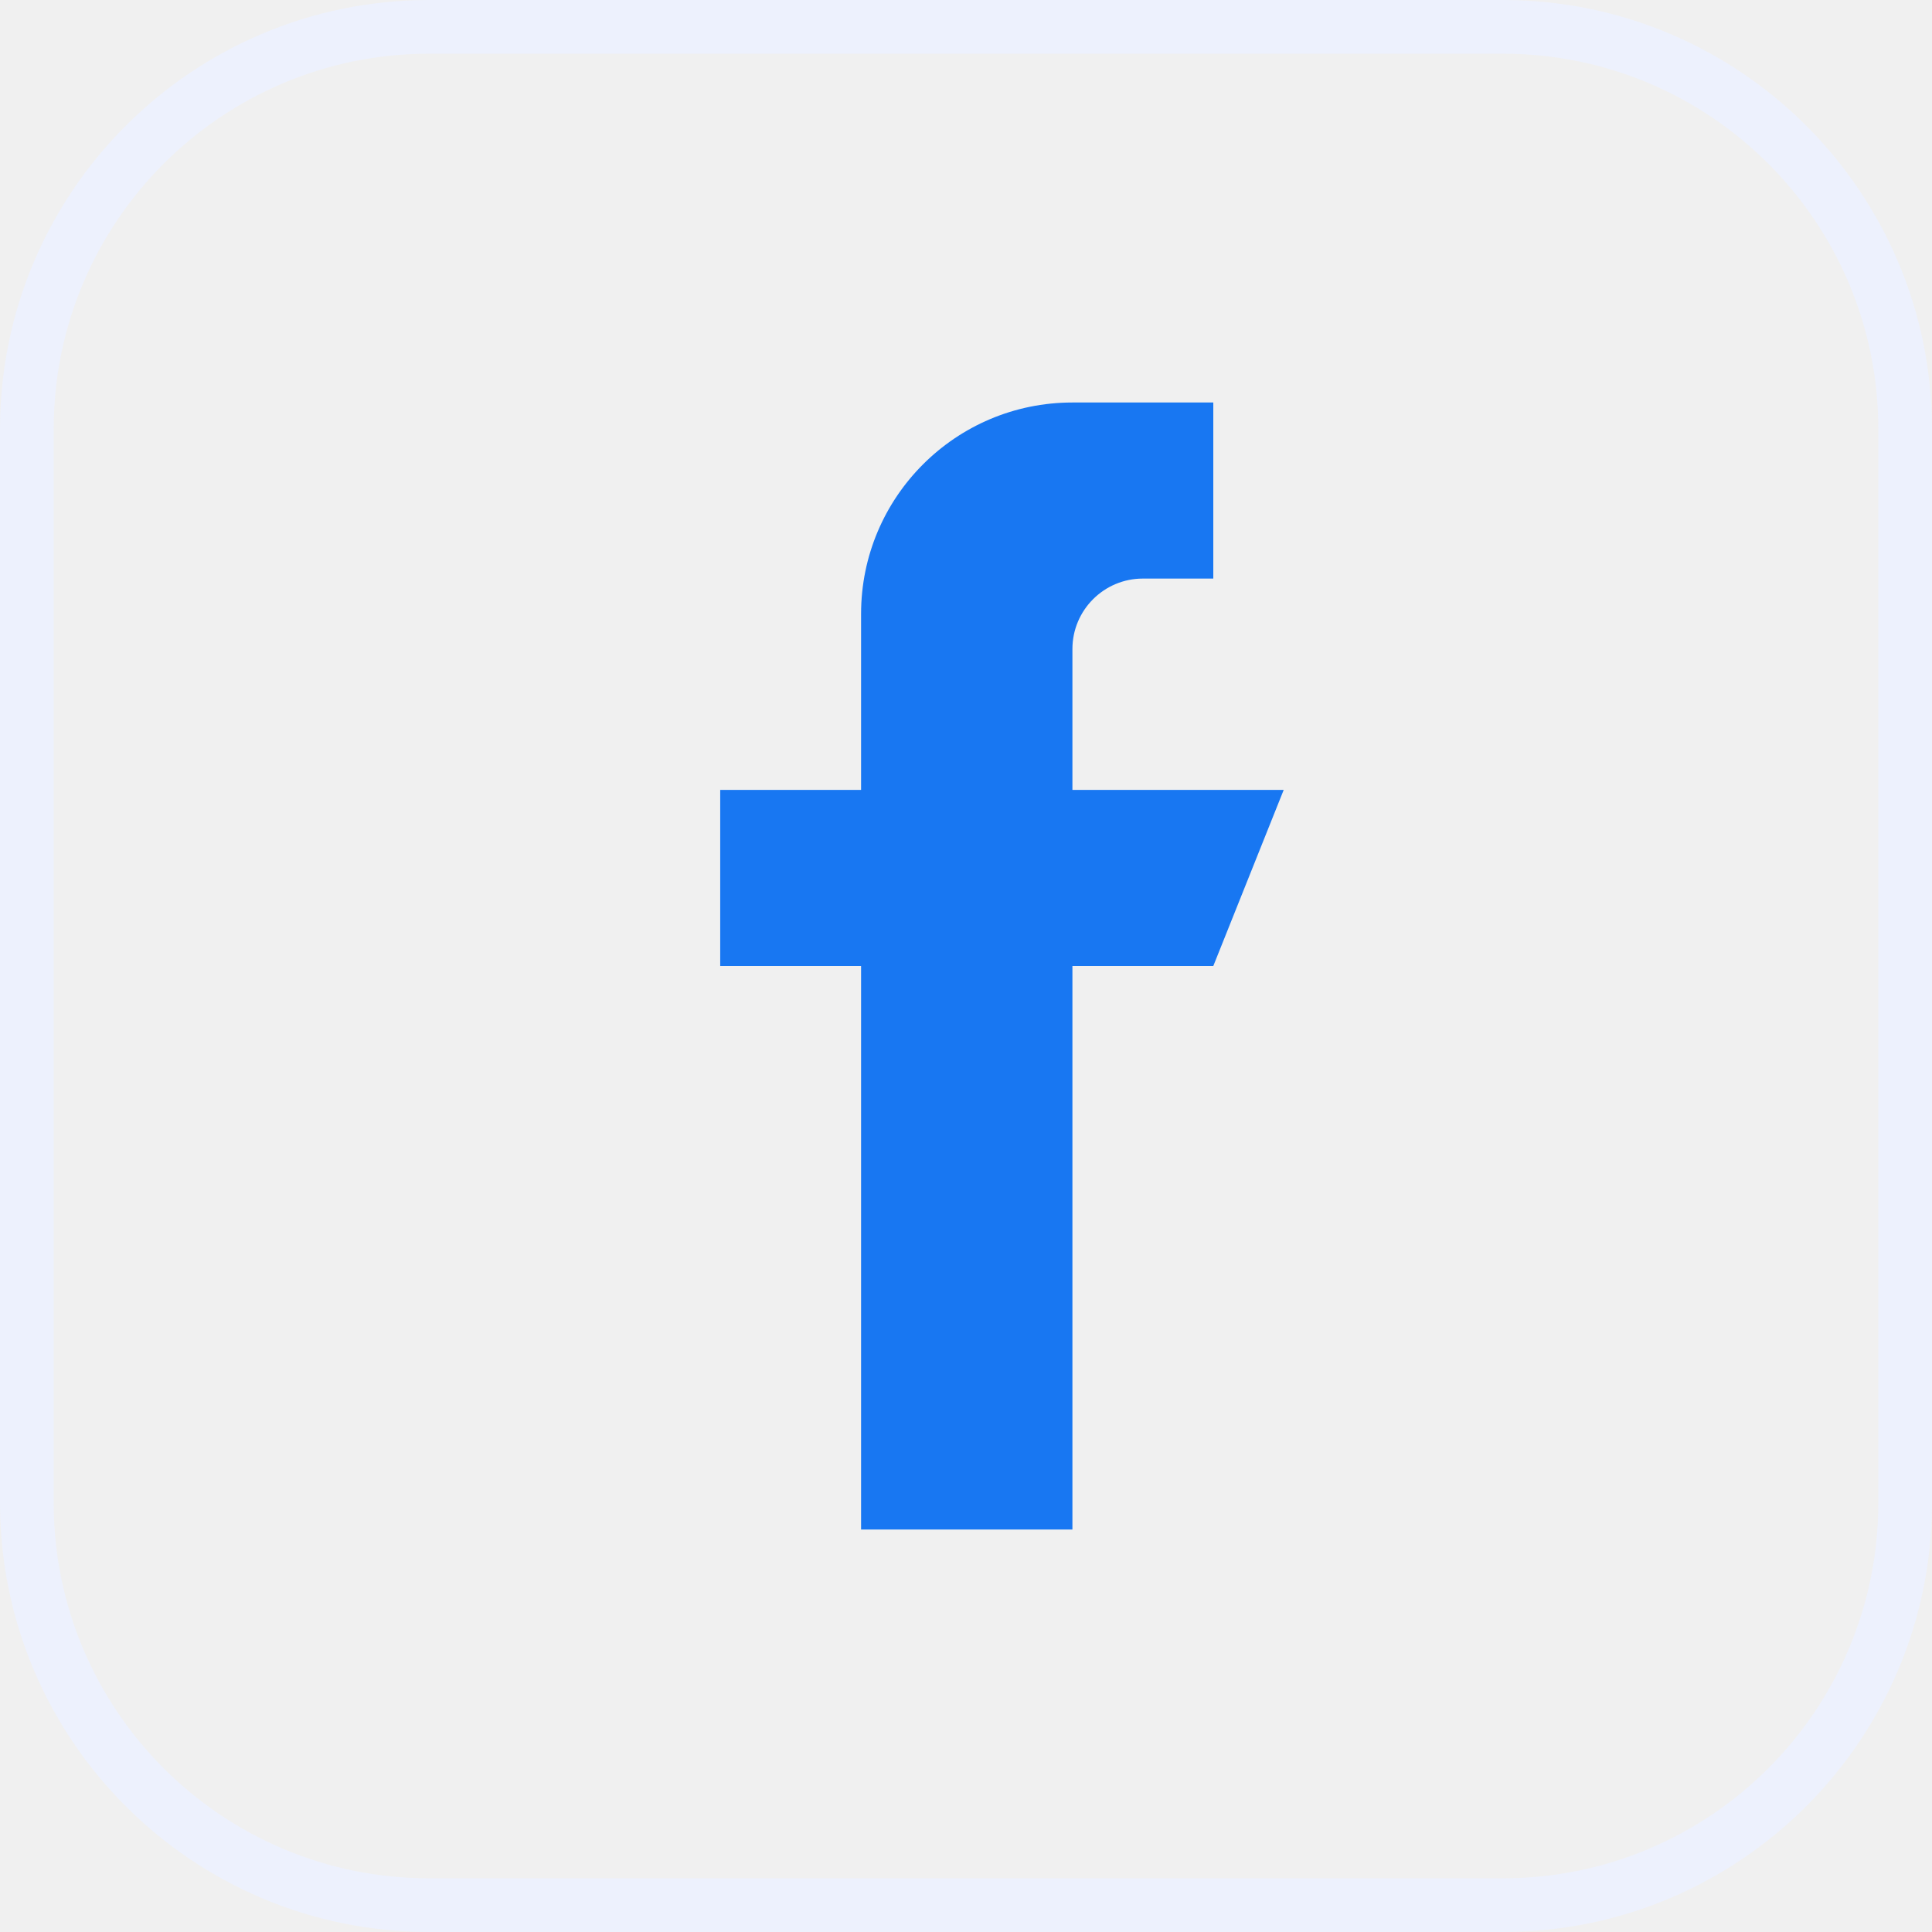
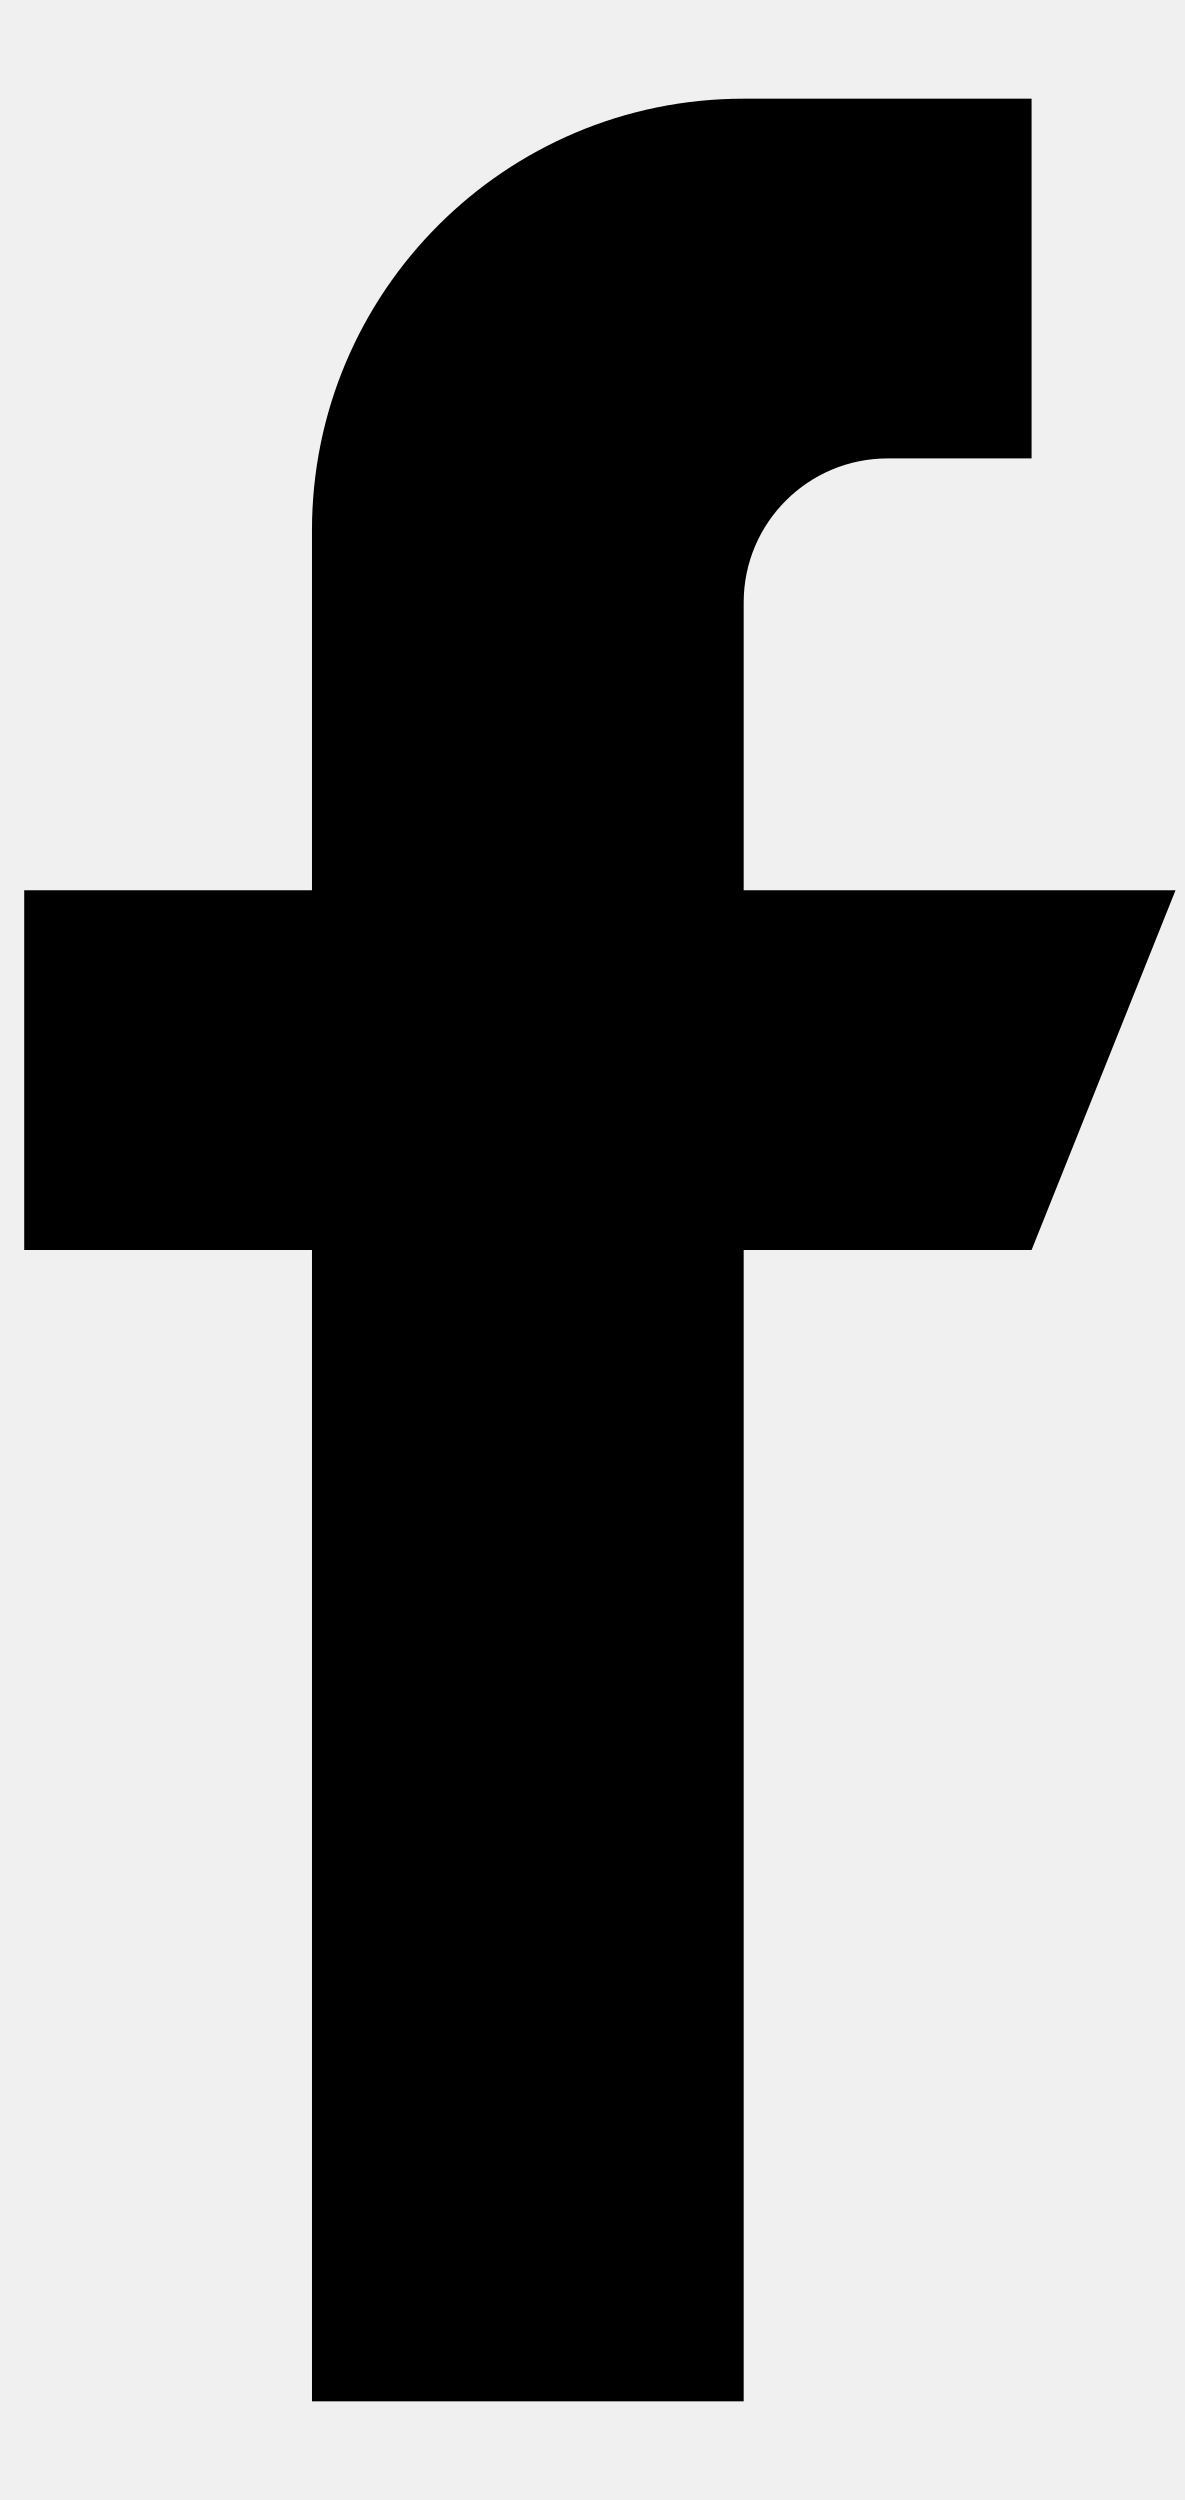
- <svg xmlns="http://www.w3.org/2000/svg" width="36" height="36" viewBox="0 0 36 36" fill="none">
-   <g clip-path="url(#clip0_6163_581)">
-     <path d="M23.92 14.719H19.983V12.094C19.983 11.369 20.571 10.781 21.295 10.781H22.608V7.5H19.983C17.808 7.5 16.045 9.263 16.045 11.438V14.719H13.42V18H16.045V28.5H19.983V18H22.608L23.92 14.719Z" fill="#1877F2" />
-   </g>
-   <rect x="0.5" y="0.5" width="35" height="35" rx="7.5" stroke="#EDF1FD" />
-   <defs>
-     <clipPath id="clip0_6163_581">
-       <rect width="21" height="21" fill="white" transform="translate(7 7.5)" />
-     </clipPath>
-   </defs>
+ <svg xmlns="http://www.w3.org/2000/svg" width="9" height="19" viewBox="0 0 9 19" fill="none">
+   <path d="M8.934 6.766H5.652V4.578C5.652 3.974 6.142 3.484 6.746 3.484H7.84V0.75H5.652C3.84 0.75 2.371 2.219 2.371 4.031V6.766H0.184V9.5H2.371V18.25H5.652V9.5H7.84L8.934 6.766Z" fill="currentColor" />
</svg>
